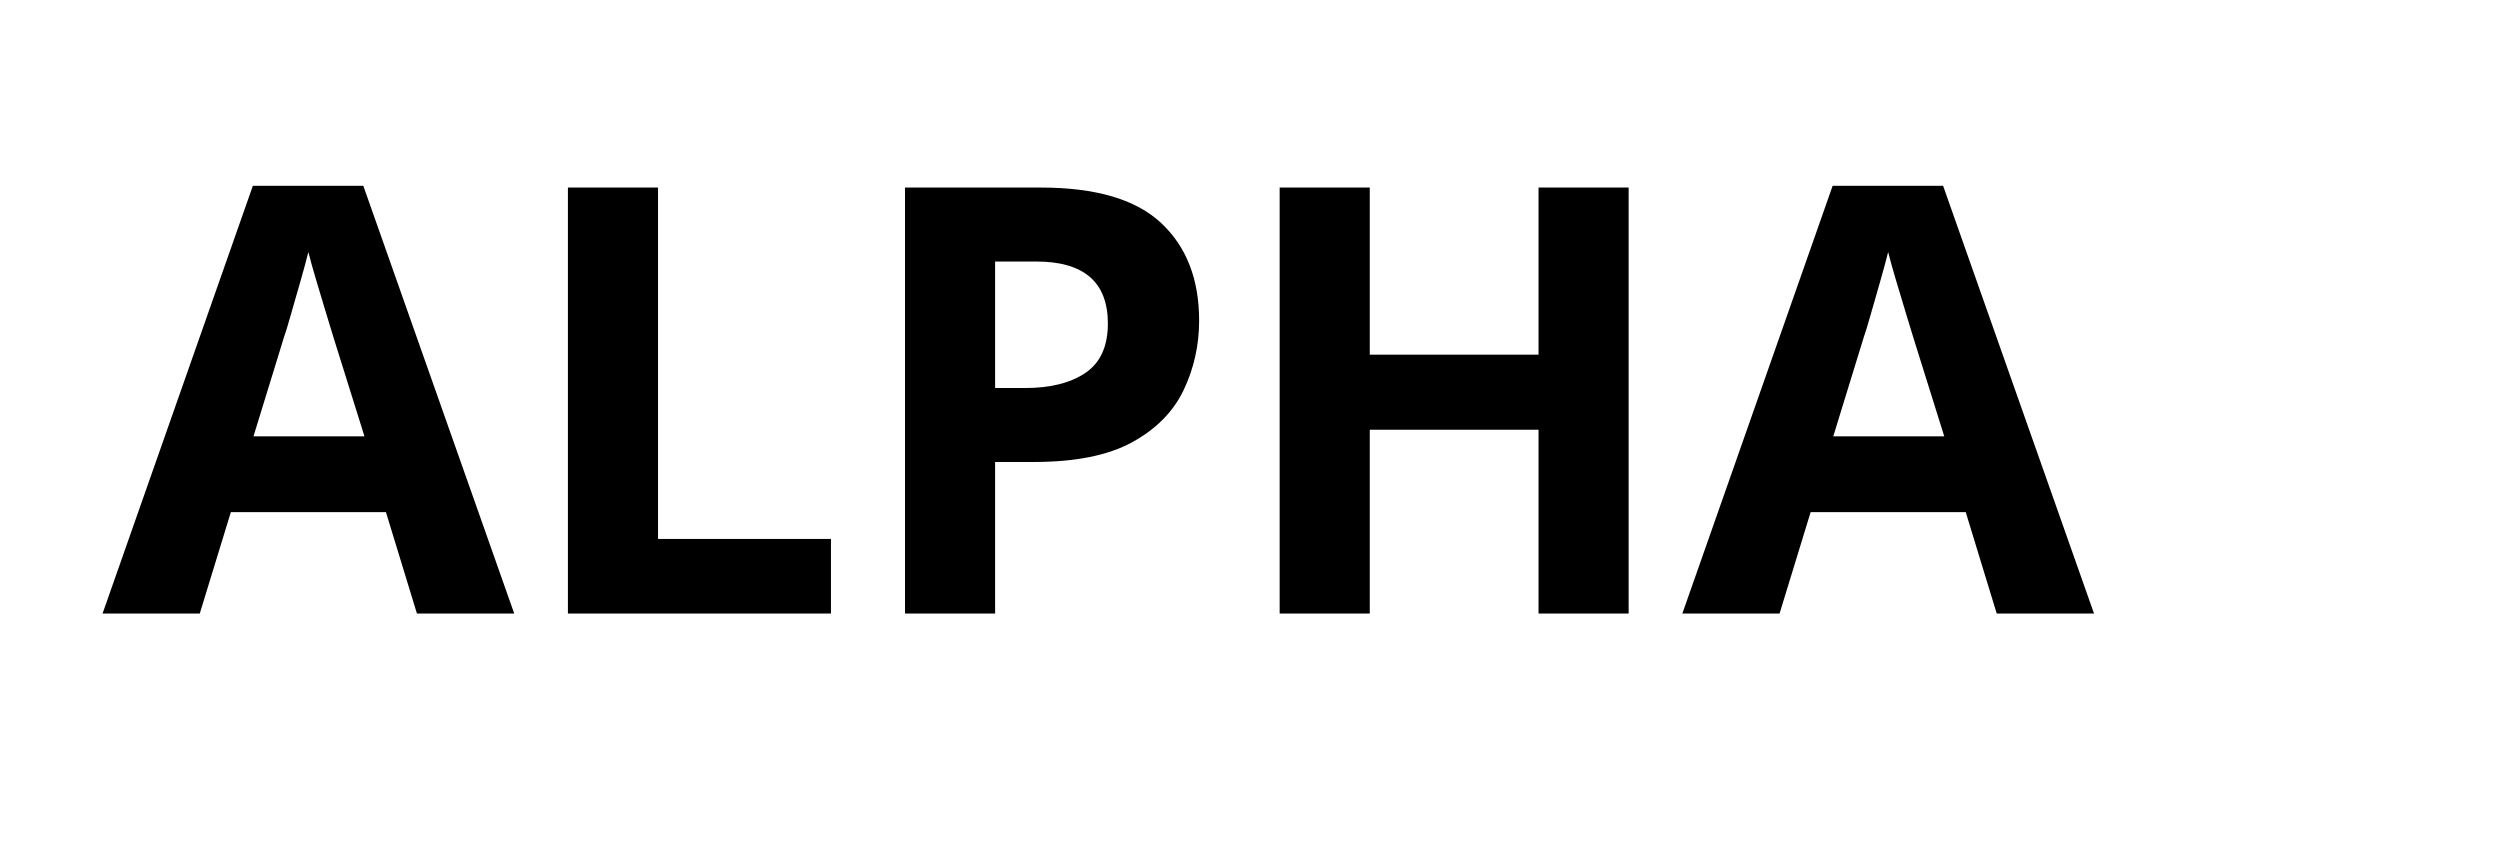
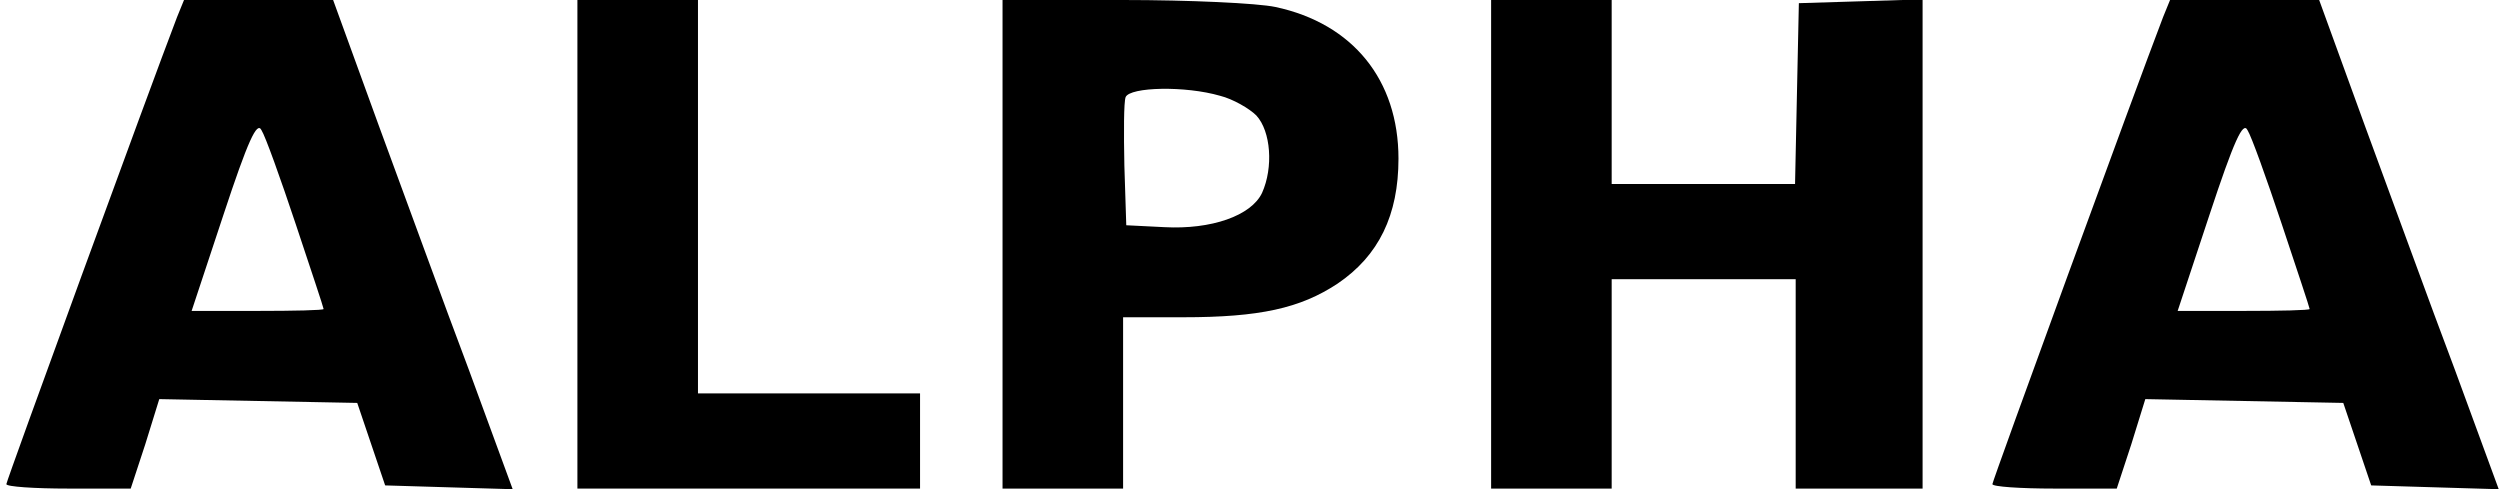
- <svg xmlns="http://www.w3.org/2000/svg" version="1.1" width="440" height="150" viewBox="0 0 440 150" xml:space="preserve">
-   <defs>
- </defs>
-   <g transform="matrix(Infinity NaN NaN Infinity 0 0)" id="e2500395-4d25-4daa-bd7d-96325038a044">
- </g>
-   <g transform="matrix(1 0 0 1 220 75)" id="a71d78b6-7e3a-4b5e-a7de-9d18dc942f88">
-     <rect style="stroke: none; stroke-width: 1; stroke-dasharray: none; stroke-linecap: butt; stroke-dashoffset: 0; stroke-linejoin: miter; stroke-miterlimit: 4; fill: rgb(255,255,255); fill-rule: nonzero; opacity: 1; visibility: hidden;" vector-effect="non-scaling-stroke" x="-220" y="-75" rx="0" ry="0" width="440" height="150" />
-   </g>
-   <g transform="matrix(1 0 0 1 267 75)" style="" id="308de996-461a-4801-a228-0d8d9f126861">
-     <text xml:space="preserve" font-family="Raleway" font-size="105" font-style="normal" font-weight="900" style="stroke: none; stroke-width: 1; stroke-dasharray: none; stroke-linecap: butt; stroke-dashoffset: 0; stroke-linejoin: miter; stroke-miterlimit: 4; fill: rgb(0,0,0); fill-rule: nonzero; opacity: 1; white-space: pre;">
-       <tspan x="-248.95" y="32.98">ALPHA</tspan>
-     </text>
+ <svg xmlns="http://www.w3.org/2000/svg" version="1.0" width="394pt" height="77pt" viewBox="0 0 394 77" preserveAspectRatio="xMidYMid meet">
+   <g transform="translate(0,77) scale(0.1,-0.1)" fill="#000000" stroke="none">
+     <path d="M279 743 c-43 -112 -269 -731 -269 -736 0 -4 44 -7 98 -7 l98 0 23 70 22 71 156 -3 156 -3 22 -65 22 -65 100 -3 101 -3 -69 188 c-39 103 -102 277 -142 385 l-72 198 -118 0 -117 0 -11 -27z m187 -326 c24 -72 44 -132 44 -134 0 -2 -47 -3 -104 -3 l-104 0 50 151 c39 118 53 148 60 134 6 -9 30 -76 54 -148z" />
+     <path d="M910 385 l0 -385 270 0 270 0 0 75 0 75 -175 0 -175 0 0 310 0 310 -95 0 -95 0 0 -385z" />
+     <path d="M1580 385 l0 -385 95 0 95 0 0 135 0 135 95 0 c120 0 184 14 243 53 65 44 96 108 96 197 0 124 -72 213 -194 239 -28 6 -136 11 -240 11 l-190 0 0 -385z m343 234 c20 -5 46 -20 57 -31 23 -25 27 -82 9 -122 -17 -36 -80 -58 -154 -54 l-60 3 -3 94 c-1 52 -1 100 2 108 7 16 94 18 149 2z" />
+     <path d="M2350 385 l0 -385 95 0 95 0 0 165 0 165 145 0 145 0 0 -165 0 -165 100 0 100 0 0 385 0 386 -97 -3 -98 -3 -3 -142 -3 -143 -144 0 -145 0 0 145 0 145 -95 0 -95 0 0 -385z" />
+     <path d="M3409 743 c-43 -112 -269 -731 -269 -736 0 -4 44 -7 98 -7 l98 0 23 70 22 71 156 -3 156 -3 22 -65 22 -65 100 -3 101 -3 -69 188 c-39 103 -102 277 -142 385 l-72 198 -118 0 -117 0 -11 -27z m187 -326 c24 -72 44 -132 44 -134 0 -2 -47 -3 -104 -3 l-104 0 50 151 c39 118 53 148 60 134 6 -9 30 -76 54 -148z" />
  </g>
</svg>
